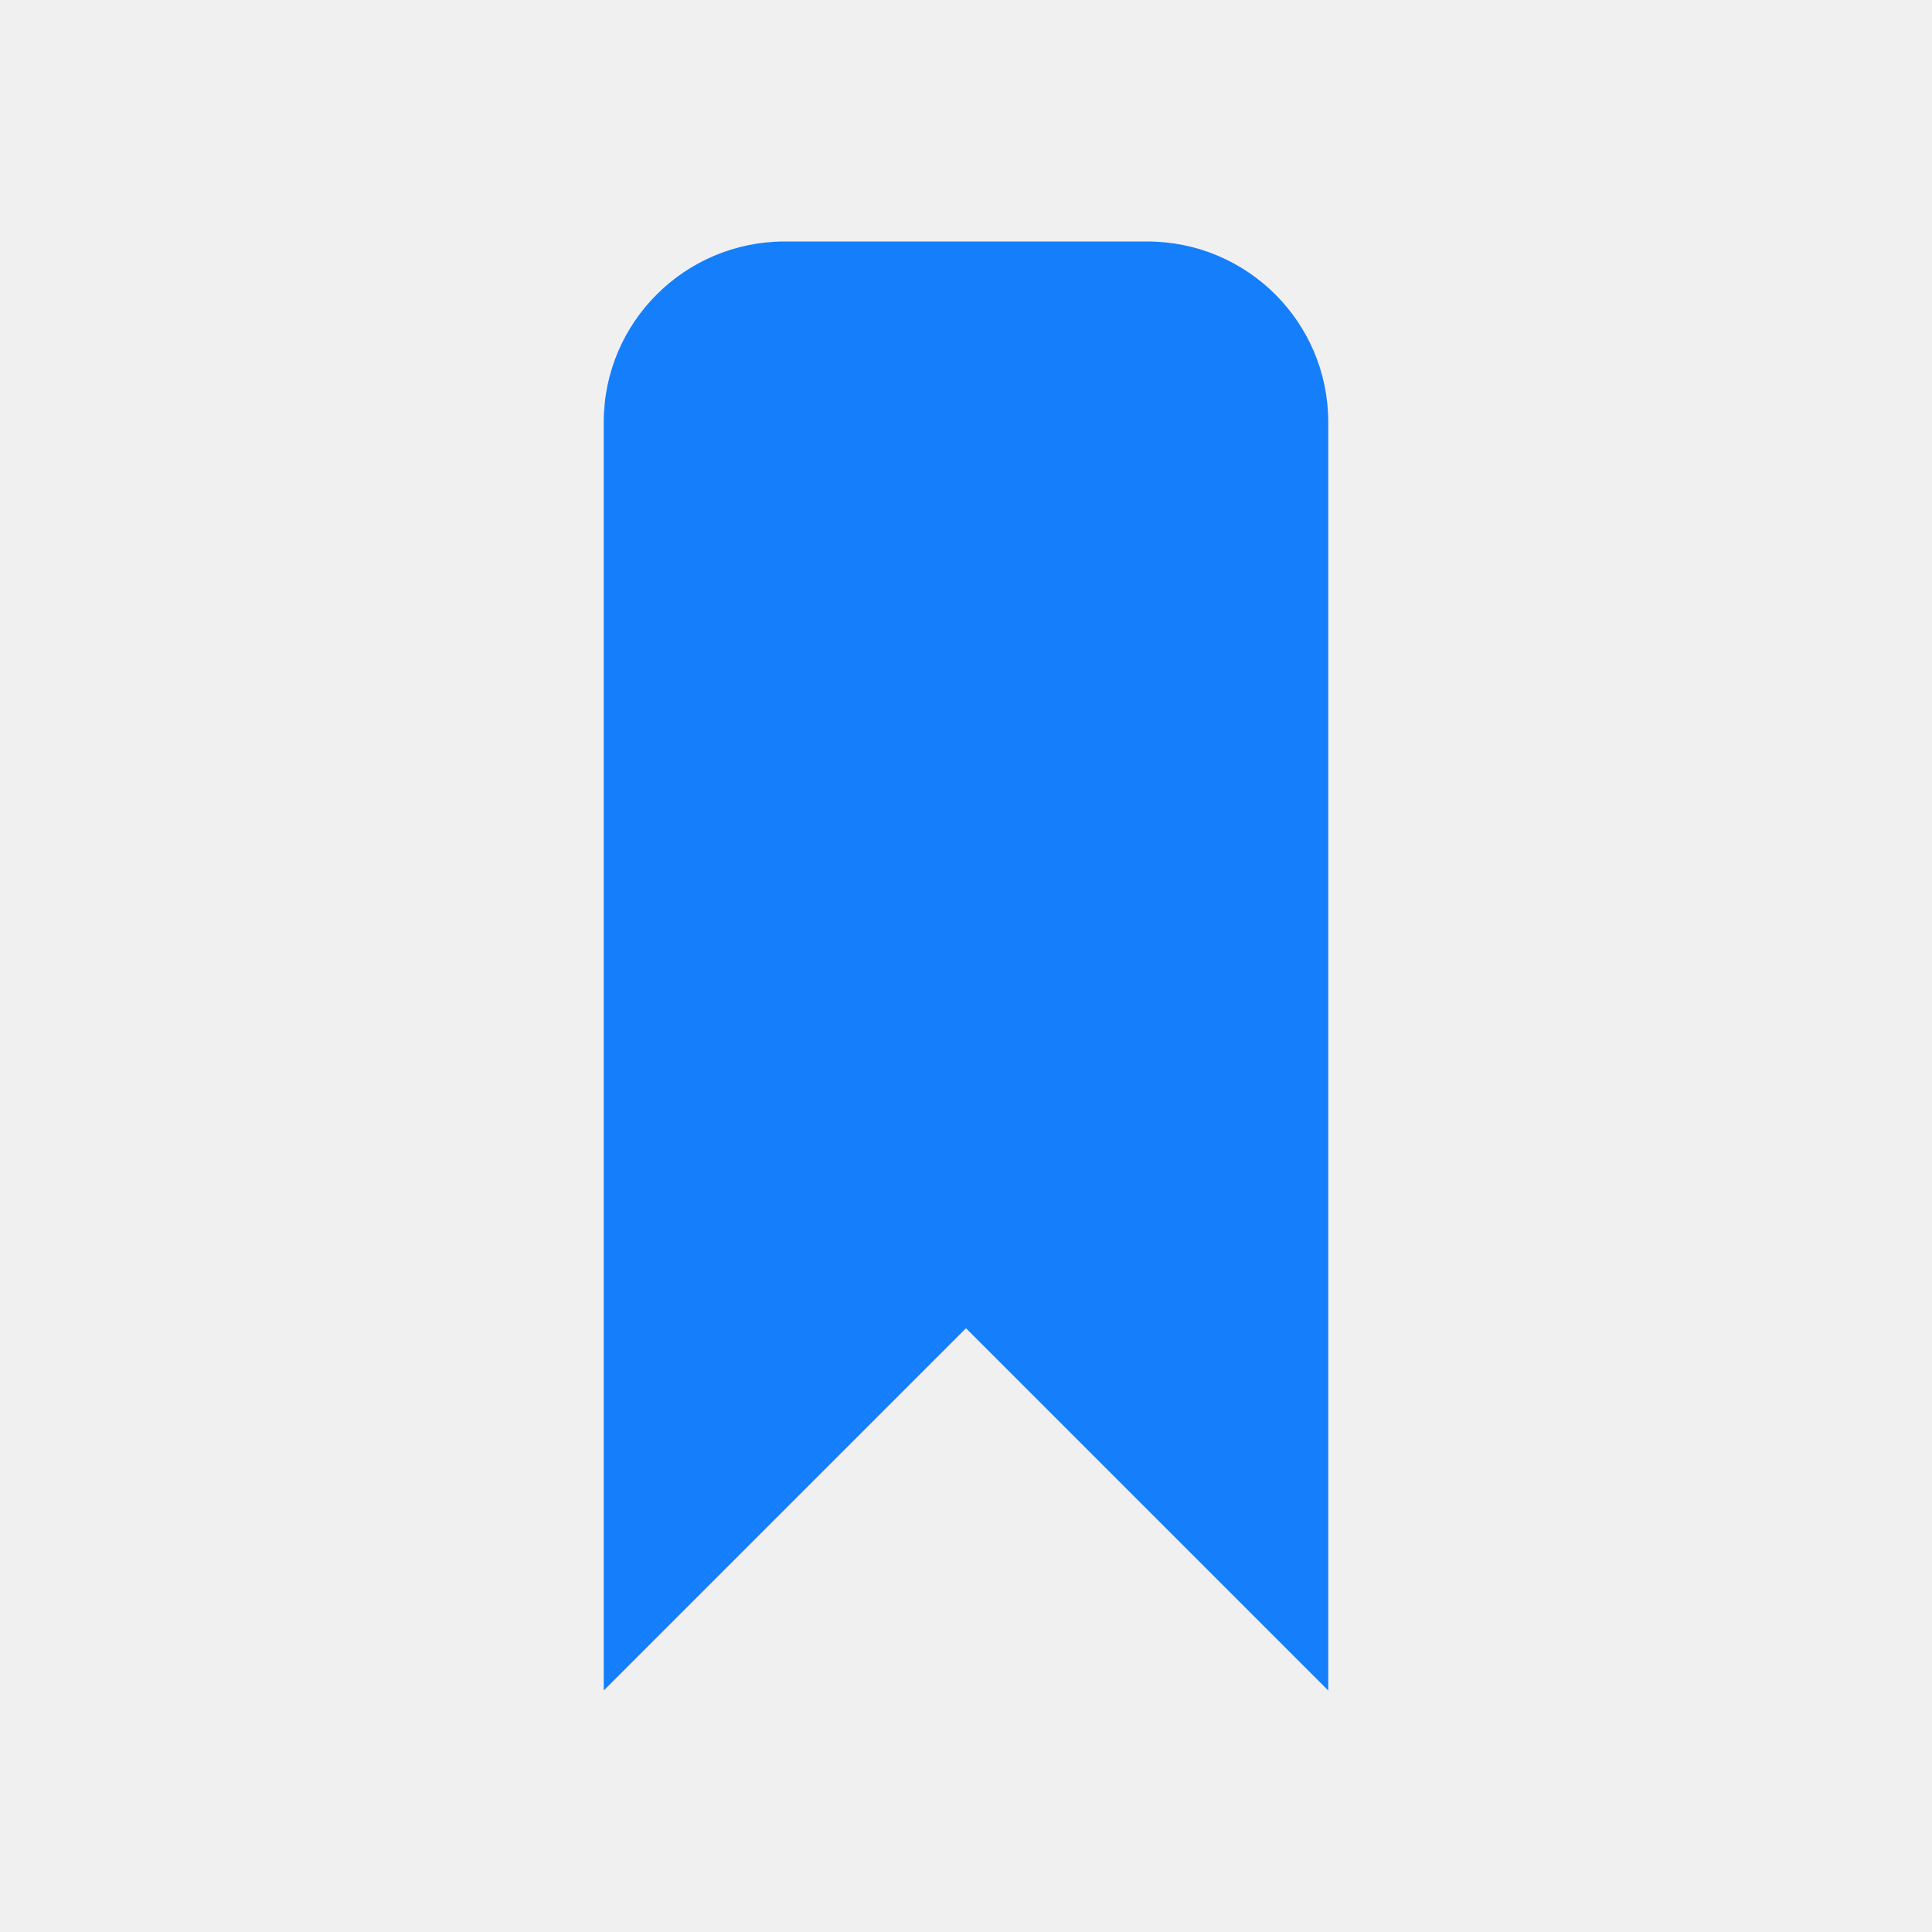
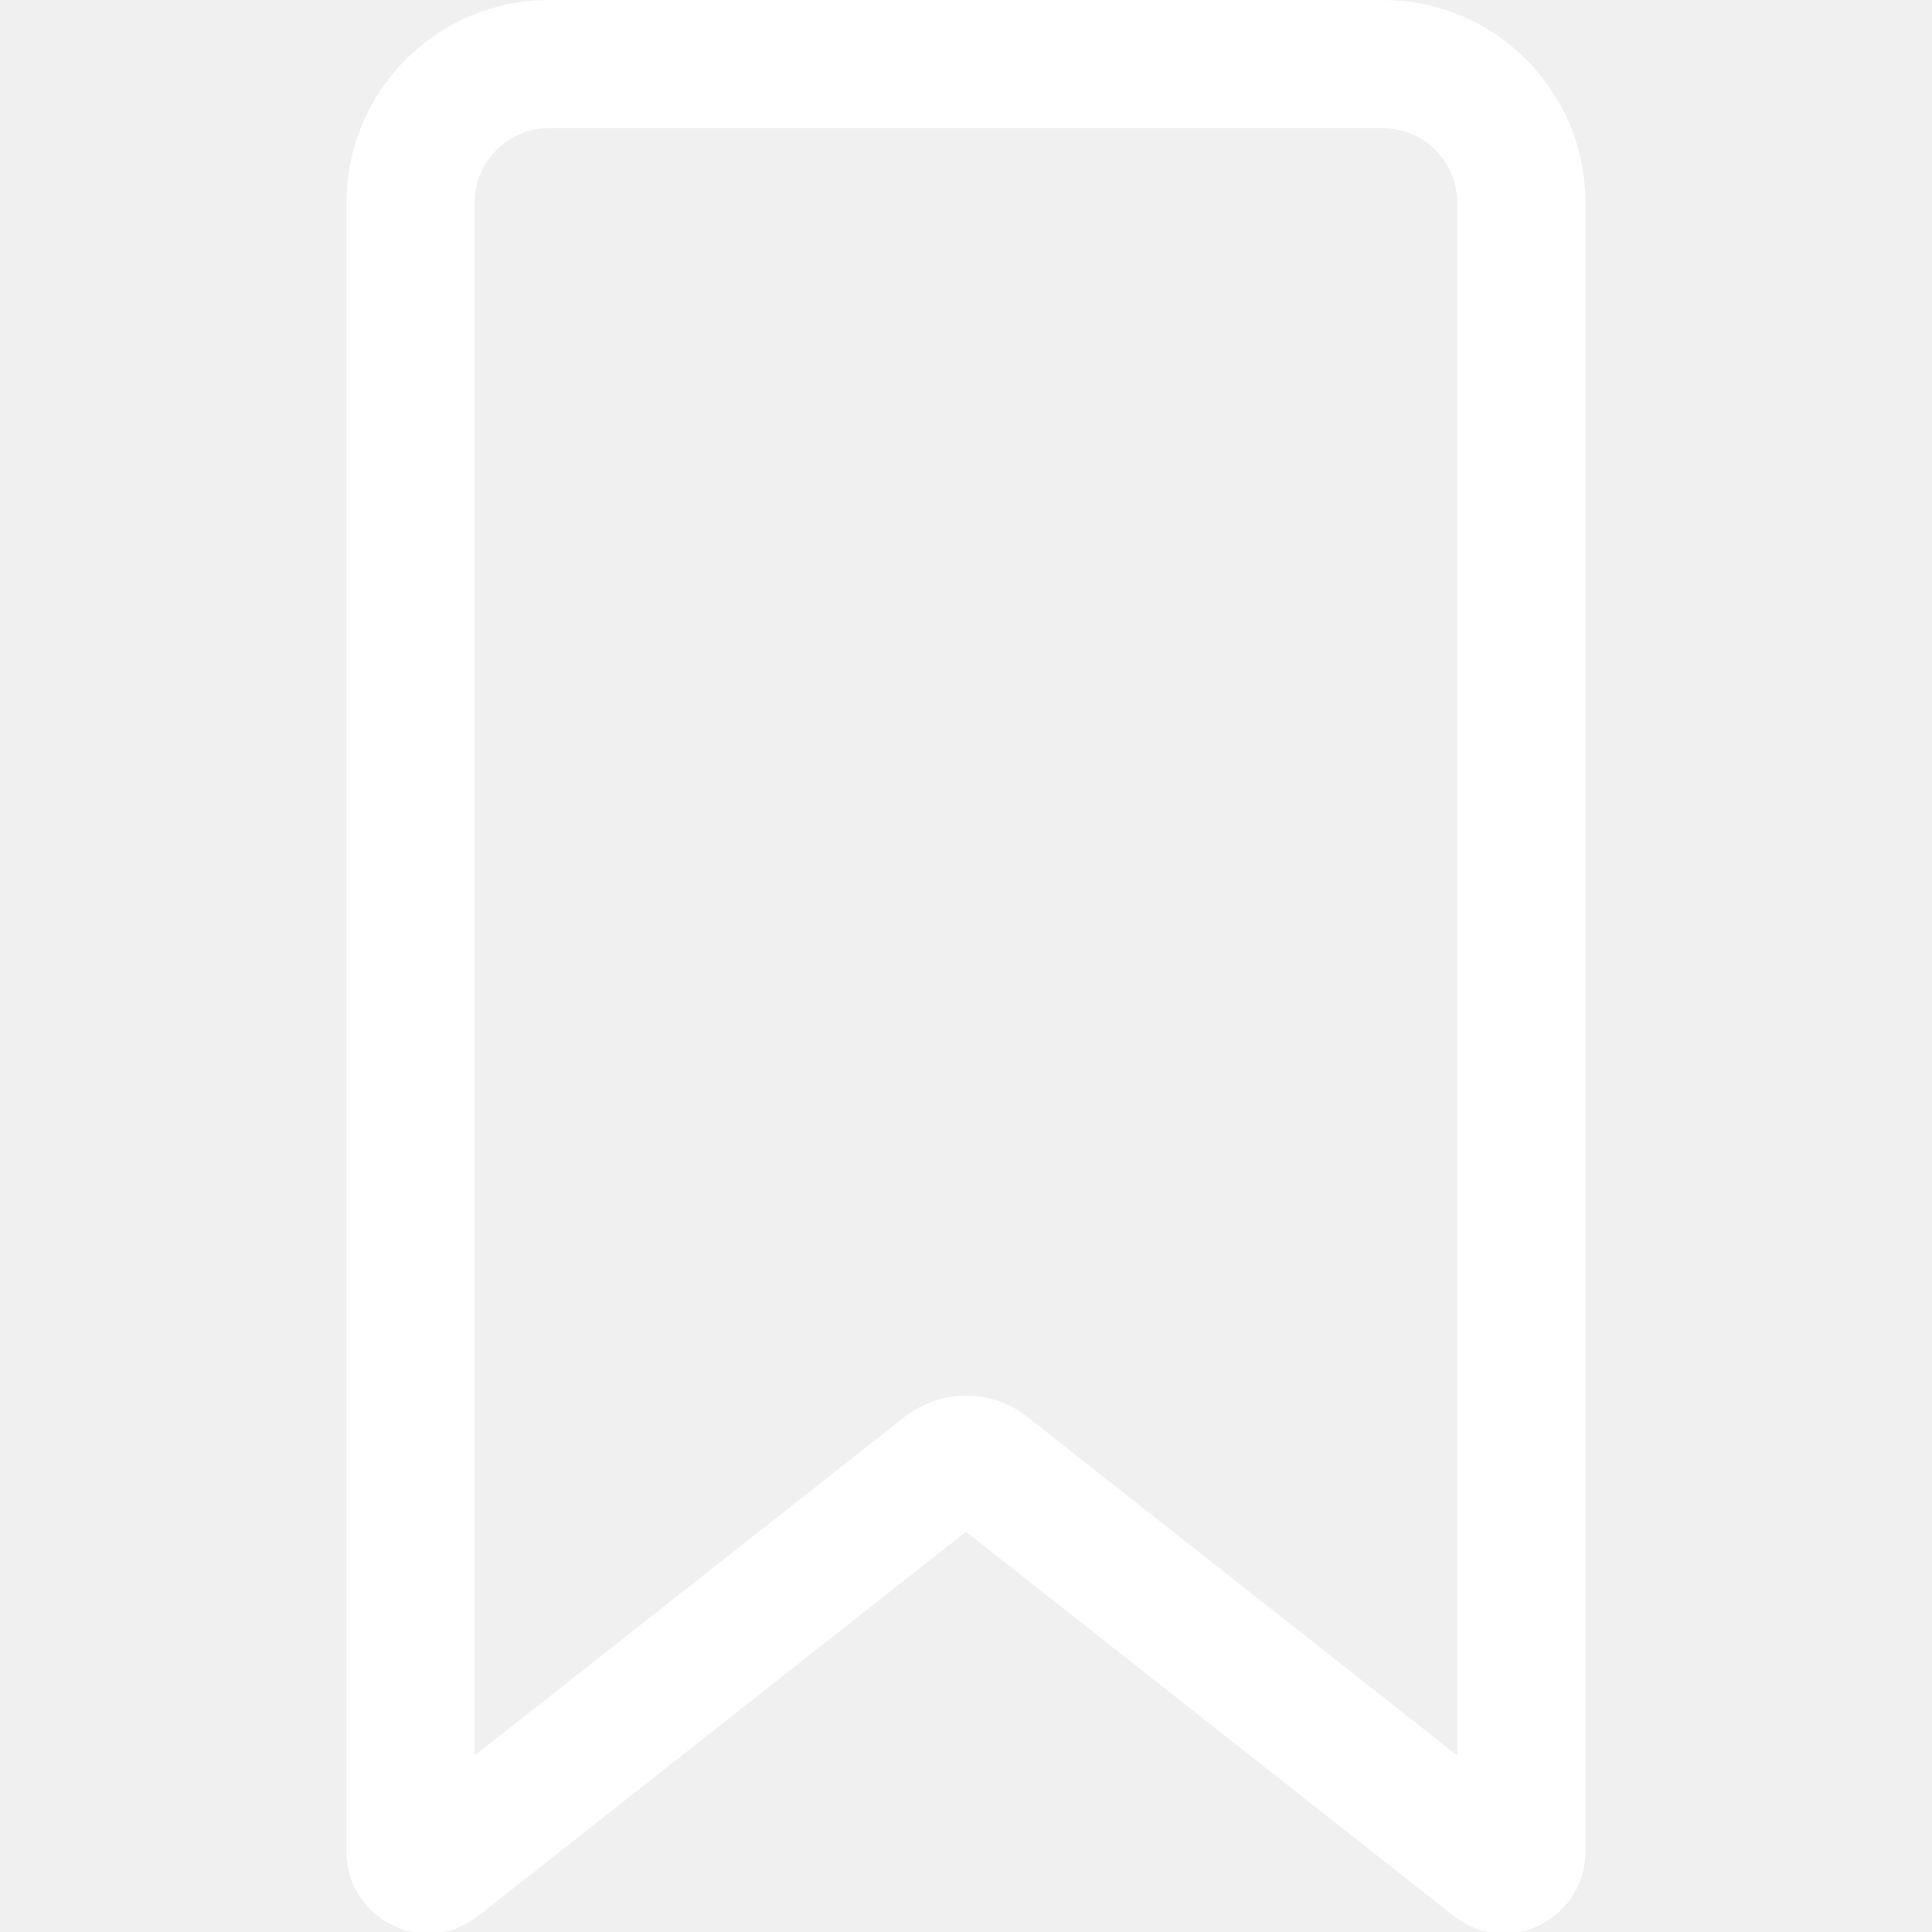
- <svg xmlns="http://www.w3.org/2000/svg" height="32px" version="1.1" viewBox="0 0 32 32" width="32px">
-   <defs />
-   <g fill="none" fill-rule="evenodd" id="Page-1" stroke="none" stroke-width="1">
-     <g fill="#157EFB" id="icon-18-bookmark">
-       <path d="M12.997,4 C11.342,4 10,5.342 10,6.991 L10,28 L16,22 L22,28 L22,6.991 C22,5.339 20.658,4 19.003,4 L12.997,4 Z" id="bookmark" />
-     </g>
+ <svg xmlns="http://www.w3.org/2000/svg" width="24" height="24" viewBox="0 0 24 24" fill="none" version="1.1" id="svg34">
+   <defs id="defs38" />
+   <g id="layer4" style="display:inline;opacity:1">
+     <path d="M 5.1,2.521 V 23.005 c 0,0.178 0.205,0.28 0.345,0.172 l 6.296,-4.959 c 0.156,-0.113 0.367,-0.113 0.517,0 l 6.296,4.959 c 0.14,0.108 0.345,0.006 0.345,-0.172 V 2.521 c 0,-0.954 -0.771,-1.725 -1.725,-1.725 H 6.825 c -0.954,0 -1.725,0.771 -1.725,1.725 z" id="path2-5" style="opacity:1;fill:none;fill-opacity:1;stroke:#ffffff;stroke-width:1.593;stroke-miterlimit:4;stroke-dasharray:none;stroke-opacity:1" />
  </g>
</svg>
